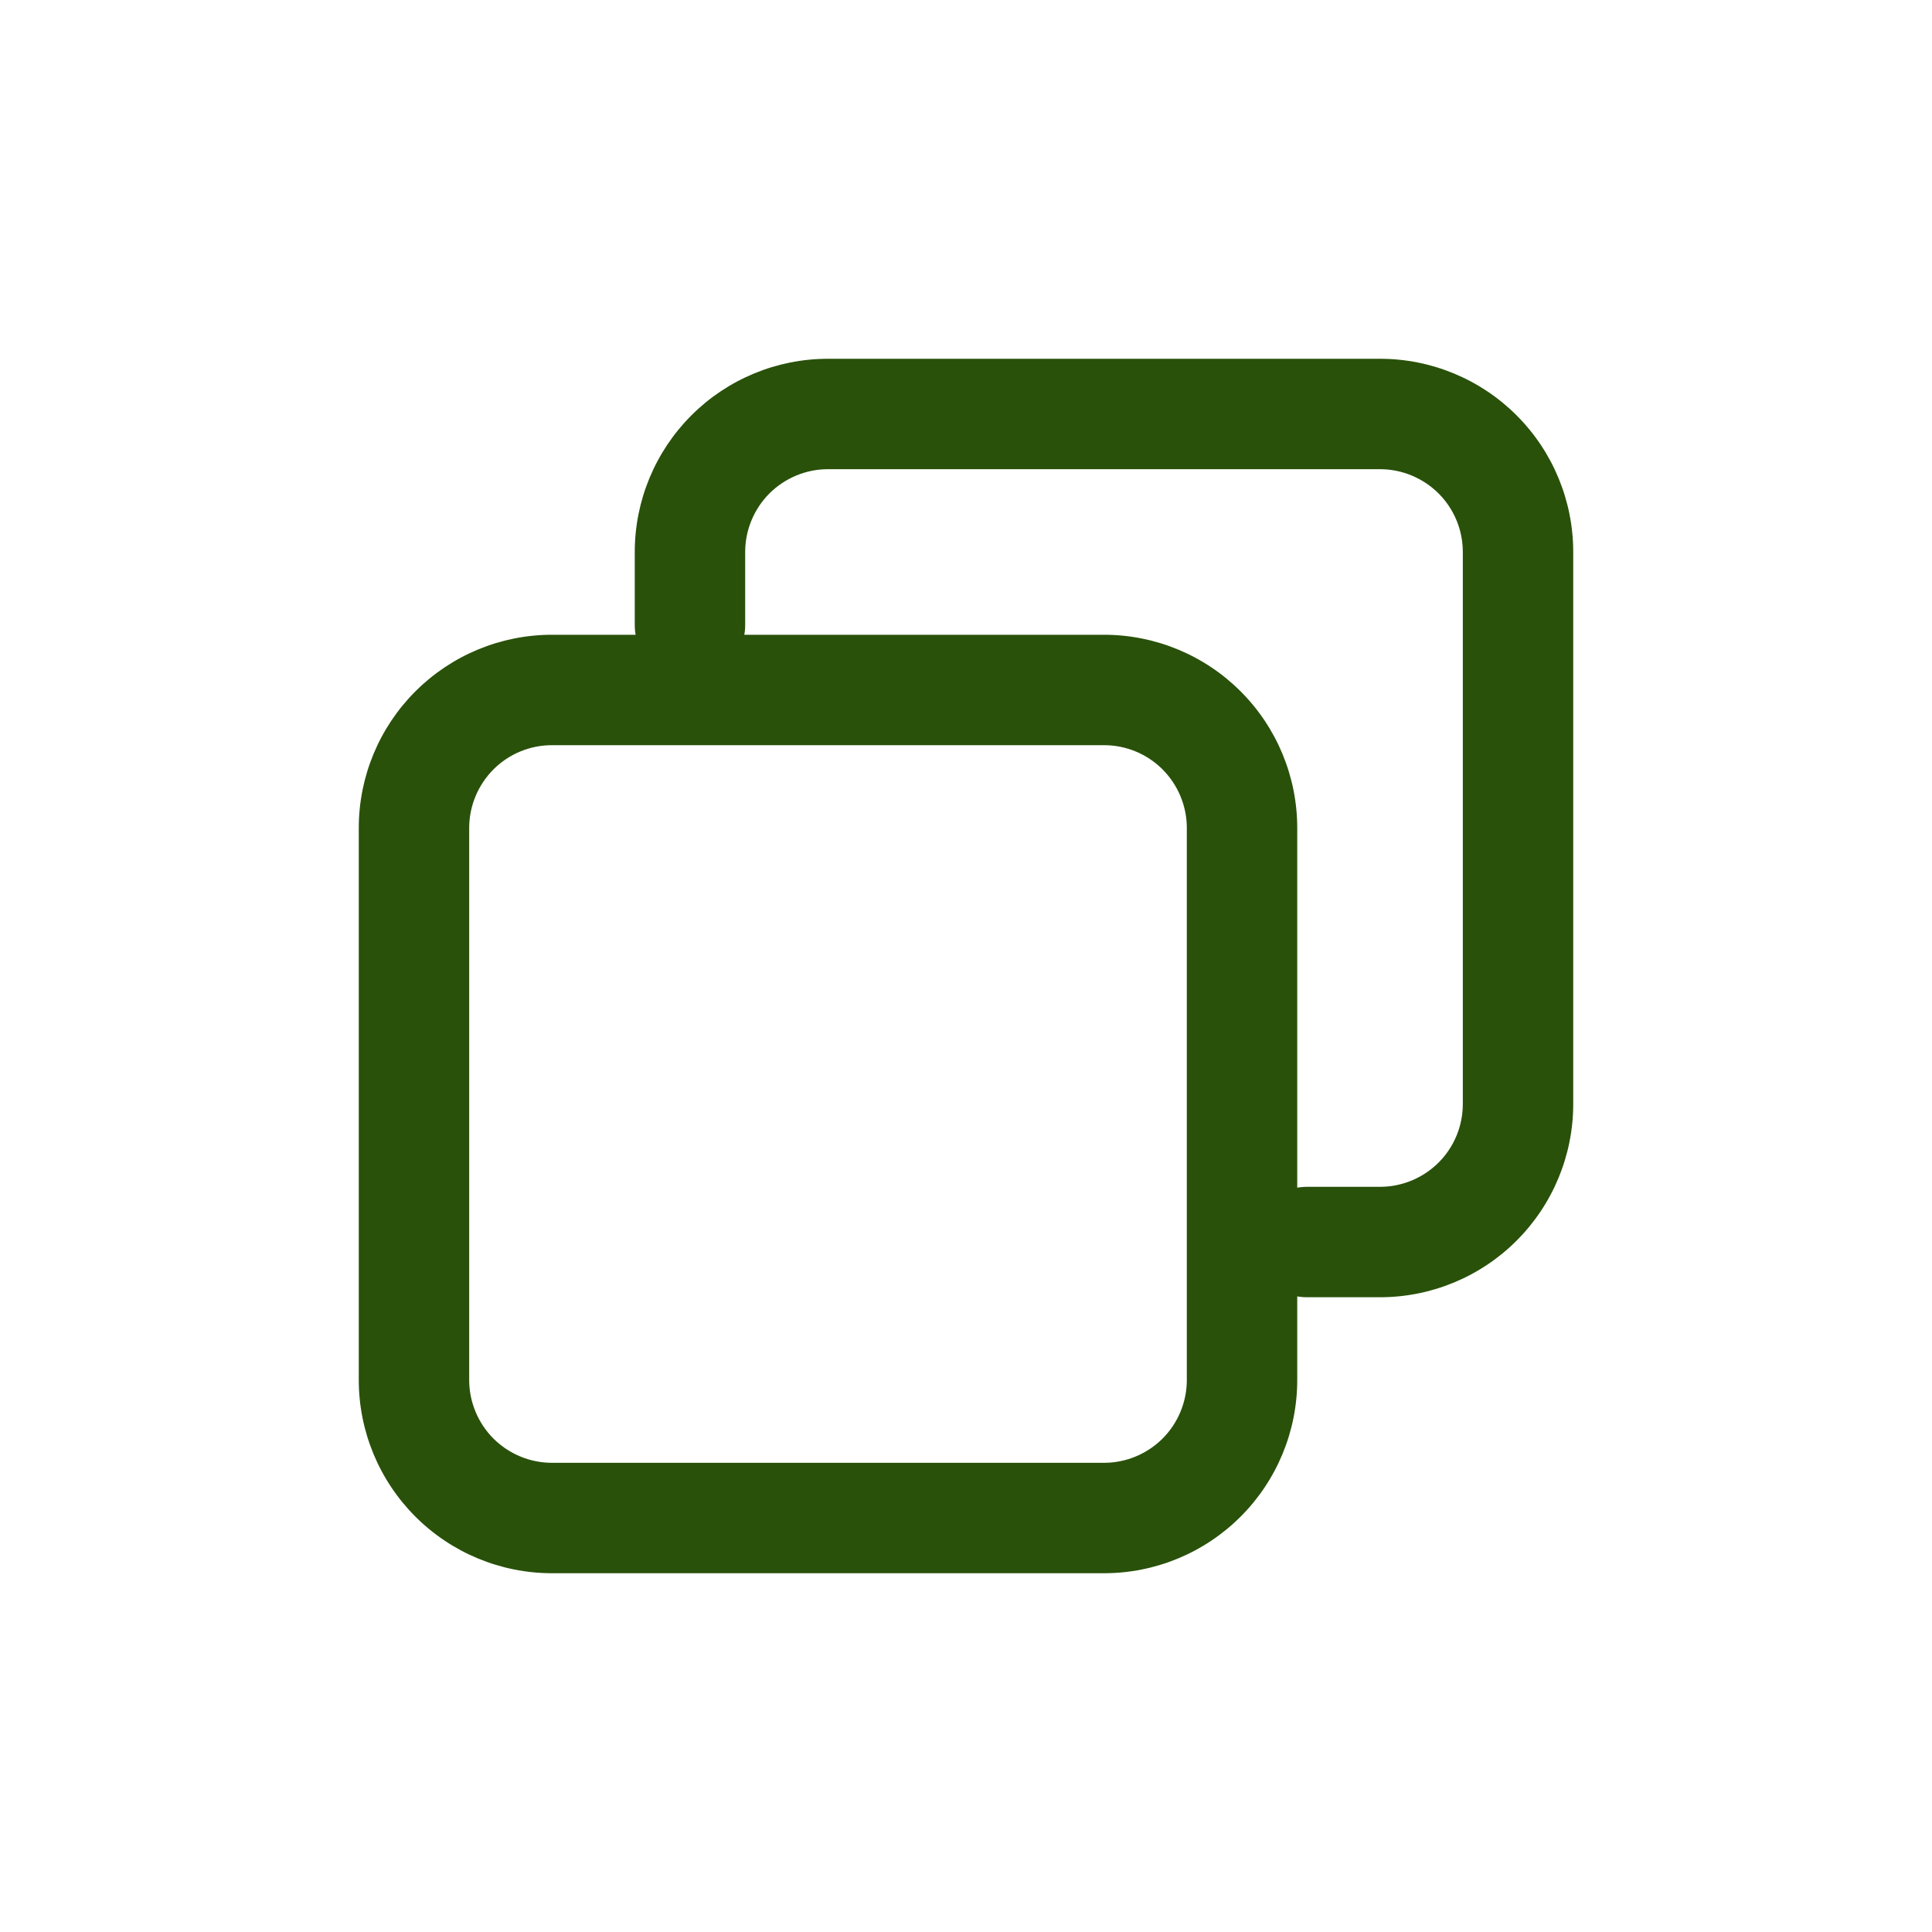
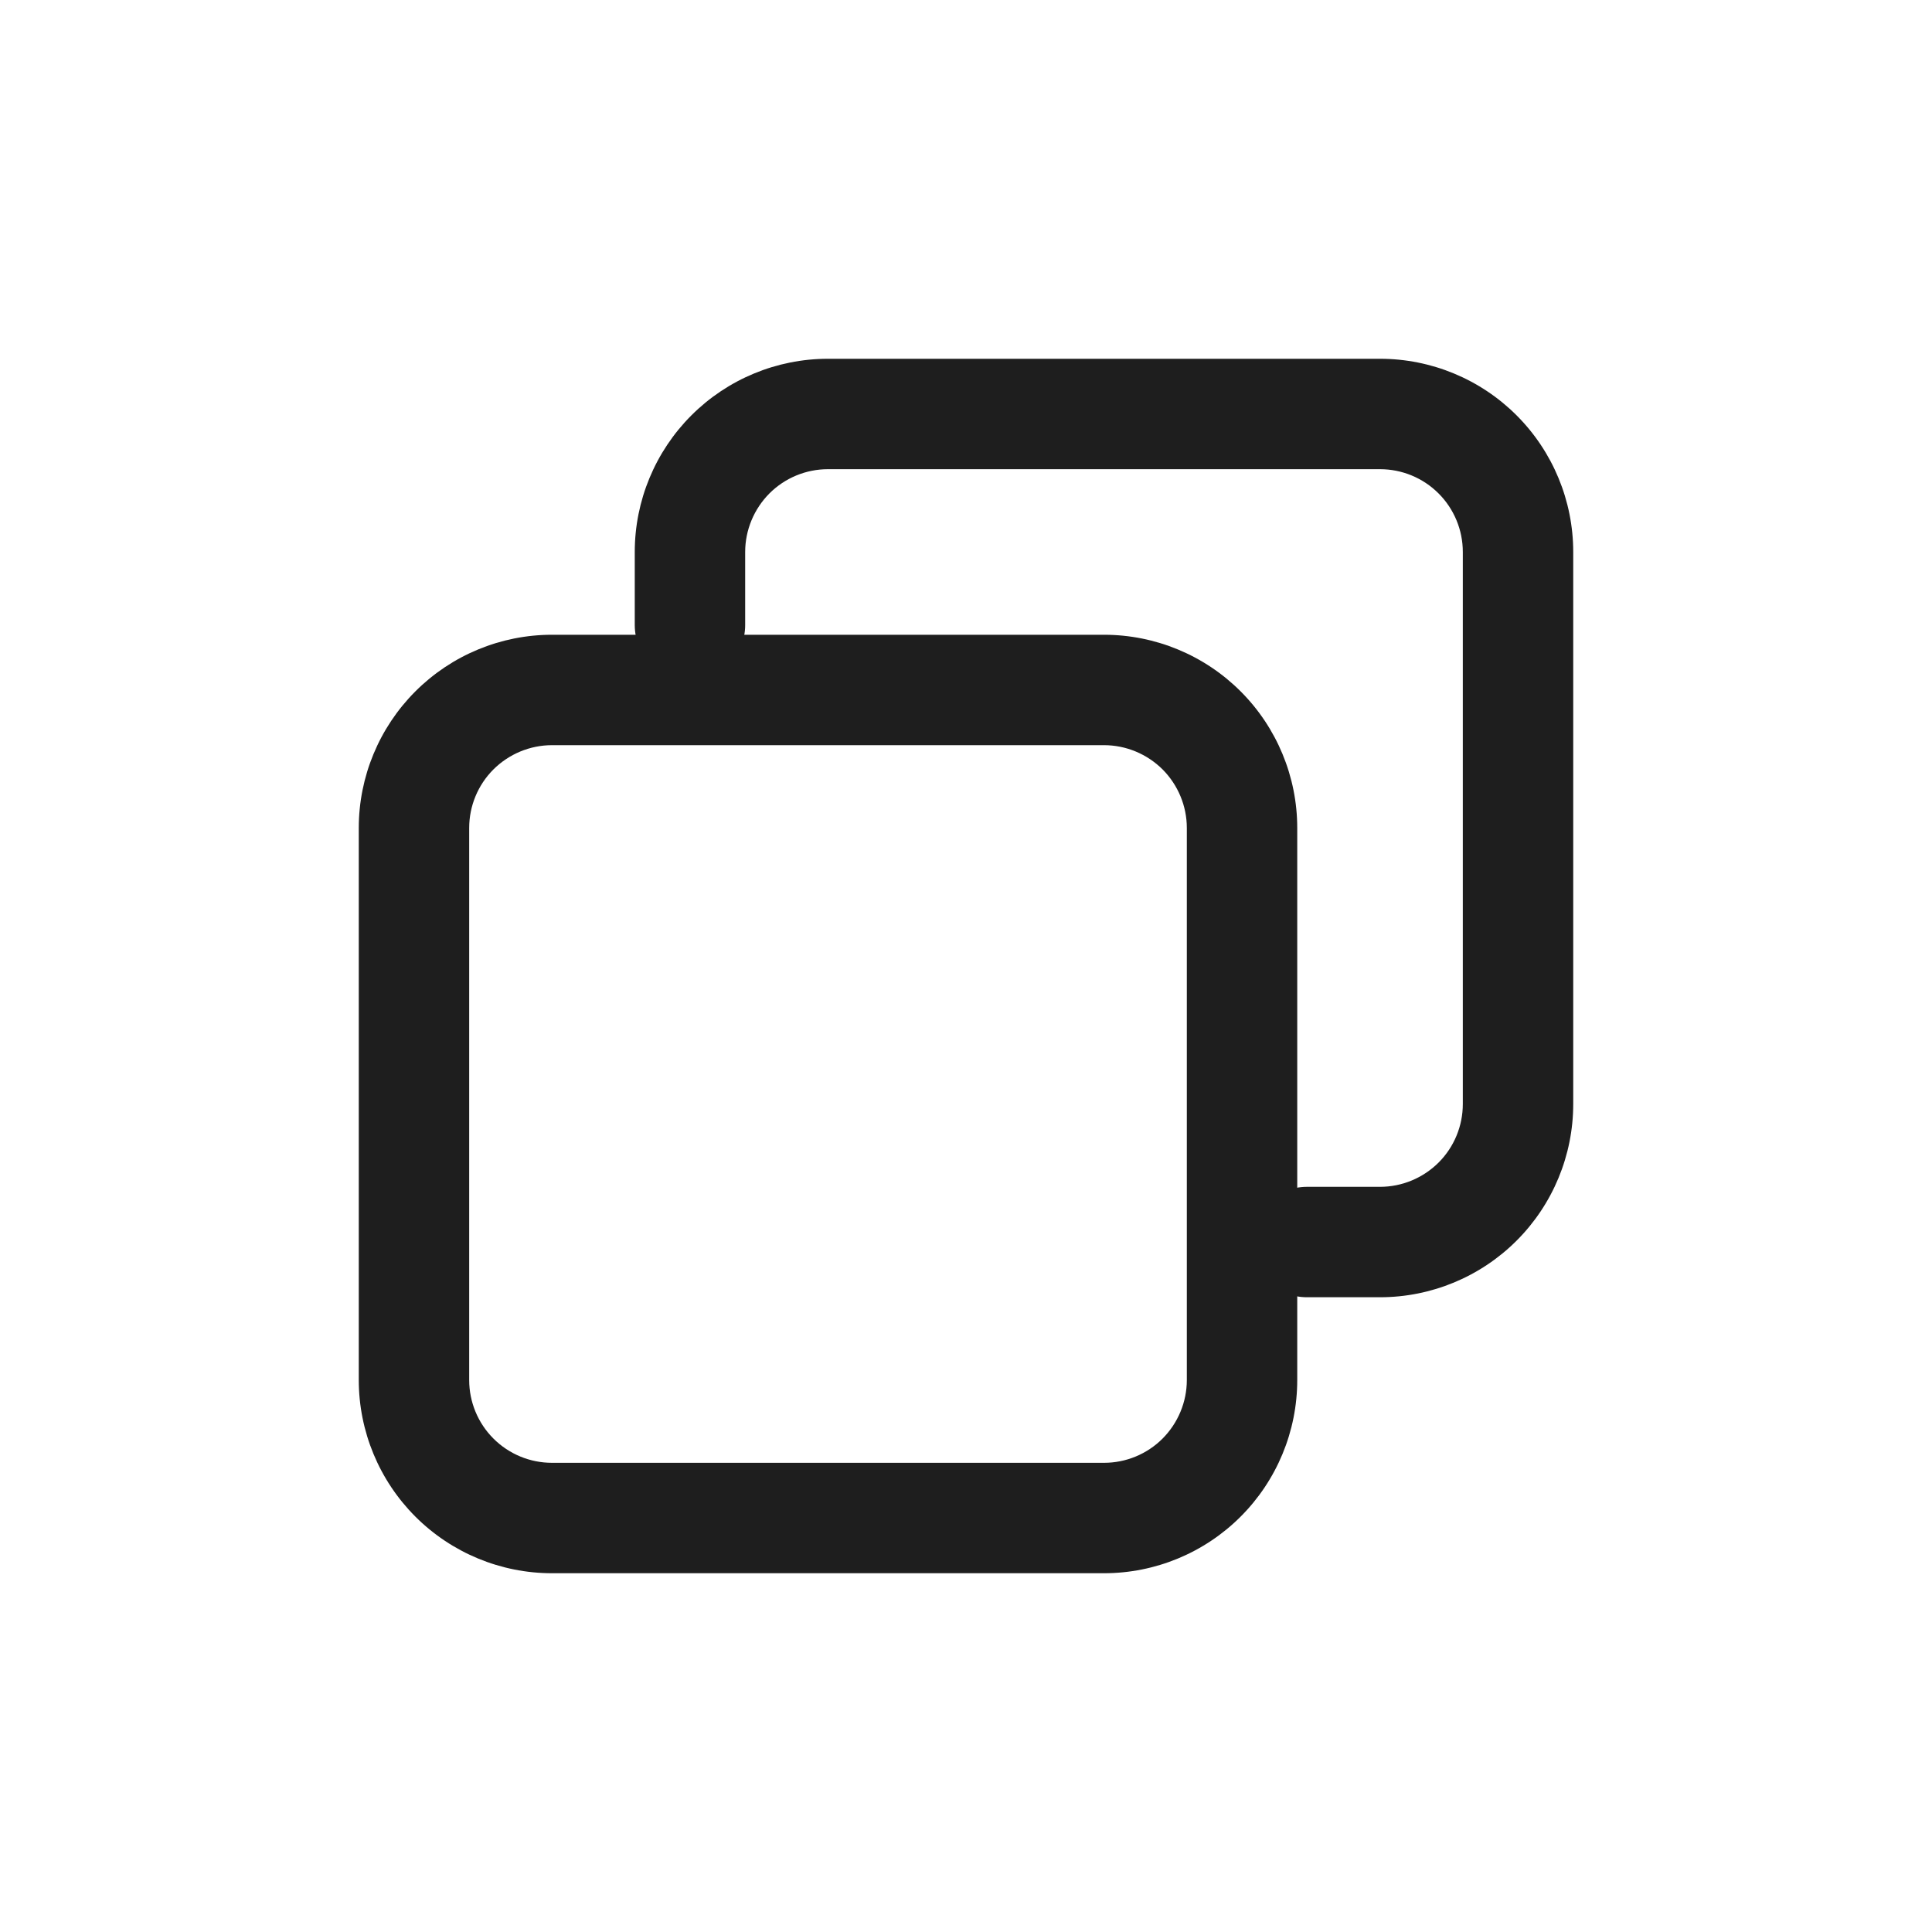
<svg xmlns="http://www.w3.org/2000/svg" width="20" height="20" viewBox="0 0 20 20" fill="none">
-   <path fill-rule="evenodd" clip-rule="evenodd" d="M11.429 7.714C11.656 7.714 11.874 7.804 12.035 7.965C12.195 8.126 12.286 8.344 12.286 8.571V14.286C12.286 14.513 12.195 14.731 12.035 14.892C11.874 15.052 11.656 15.143 11.429 15.143H5.714C5.487 15.143 5.269 15.052 5.108 14.892C4.948 14.731 4.857 14.513 4.857 14.286V8.571C4.857 8.344 4.948 8.126 5.108 7.965C5.269 7.804 5.487 7.714 5.714 7.714H11.429ZM12.843 7.157C12.468 6.782 11.959 6.571 11.429 6.571H5.714C5.184 6.571 4.675 6.782 4.3 7.157C3.925 7.532 3.714 8.041 3.714 8.571V14.286C3.714 14.816 3.925 15.325 4.3 15.7C4.675 16.075 5.184 16.286 5.714 16.286H11.429C11.959 16.286 12.468 16.075 12.843 15.7C13.218 15.325 13.429 14.816 13.429 14.286V8.571C13.429 8.041 13.218 7.532 12.843 7.157Z" fill="#29510A" />
-   <path fill-rule="evenodd" clip-rule="evenodd" d="M15.7 4.3C15.325 3.925 14.816 3.714 14.286 3.714H8.571C8.041 3.714 7.532 3.925 7.157 4.3C6.782 4.675 6.571 5.184 6.571 5.714V6.471C6.571 6.786 6.827 7.042 7.143 7.042C7.458 7.042 7.714 6.786 7.714 6.471V5.714C7.714 5.487 7.805 5.269 7.965 5.108C8.126 4.948 8.344 4.857 8.571 4.857H14.286C14.513 4.857 14.731 4.948 14.892 5.108C15.053 5.269 15.143 5.487 15.143 5.714V11.429C15.143 11.656 15.053 11.874 14.892 12.035C14.731 12.195 14.513 12.286 14.286 12.286H13.529C13.214 12.286 12.958 12.542 12.958 12.857C12.958 13.173 13.214 13.429 13.529 13.429H14.286C14.816 13.429 15.325 13.218 15.7 12.843C16.075 12.468 16.286 11.959 16.286 11.429V5.714C16.286 5.184 16.075 4.675 15.7 4.3Z" fill="#29510A" />
+   <path fill-rule="evenodd" clip-rule="evenodd" d="M11.429 7.714C11.656 7.714 11.874 7.805 12.035 7.965C12.195 8.126 12.286 8.344 12.286 8.571V14.286C12.286 14.513 12.195 14.731 12.035 14.892C11.874 15.053 11.656 15.143 11.429 15.143H5.714C5.487 15.143 5.269 15.053 5.108 14.892C4.947 14.731 4.857 14.513 4.857 14.286V8.571C4.857 8.344 4.947 8.126 5.108 7.965C5.269 7.805 5.487 7.714 5.714 7.714H11.429ZM12.843 7.157C12.468 6.782 11.959 6.571 11.429 6.571H5.714C5.184 6.571 4.675 6.782 4.3 7.157C3.925 7.532 3.714 8.041 3.714 8.571V14.286C3.714 14.816 3.925 15.325 4.3 15.7C4.675 16.075 5.184 16.286 5.714 16.286H11.429C11.959 16.286 12.468 16.075 12.843 15.7C13.218 15.325 13.429 14.816 13.429 14.286V8.571C13.429 8.041 13.218 7.532 12.843 7.157Z" fill="#1E1E1E" />
+   <path fill-rule="evenodd" clip-rule="evenodd" d="M15.7 4.3C15.325 3.925 14.816 3.714 14.286 3.714H8.571C8.041 3.714 7.532 3.925 7.157 4.3C6.782 4.675 6.571 5.184 6.571 5.714V6.471C6.571 6.786 6.827 7.042 7.143 7.042C7.458 7.042 7.714 6.786 7.714 6.471V5.714C7.714 5.487 7.805 5.269 7.965 5.108C8.126 4.947 8.344 4.857 8.571 4.857H14.286C14.513 4.857 14.731 4.947 14.892 5.108C15.053 5.269 15.143 5.487 15.143 5.714V11.429C15.143 11.656 15.053 11.874 14.892 12.035C14.731 12.195 14.513 12.286 14.286 12.286H13.529C13.214 12.286 12.958 12.542 12.958 12.857C12.958 13.173 13.214 13.429 13.529 13.429H14.286C14.816 13.429 15.325 13.218 15.7 12.843C16.075 12.468 16.286 11.959 16.286 11.429V5.714C16.286 5.184 16.075 4.675 15.7 4.3Z" fill="#1E1E1E" />
</svg>
